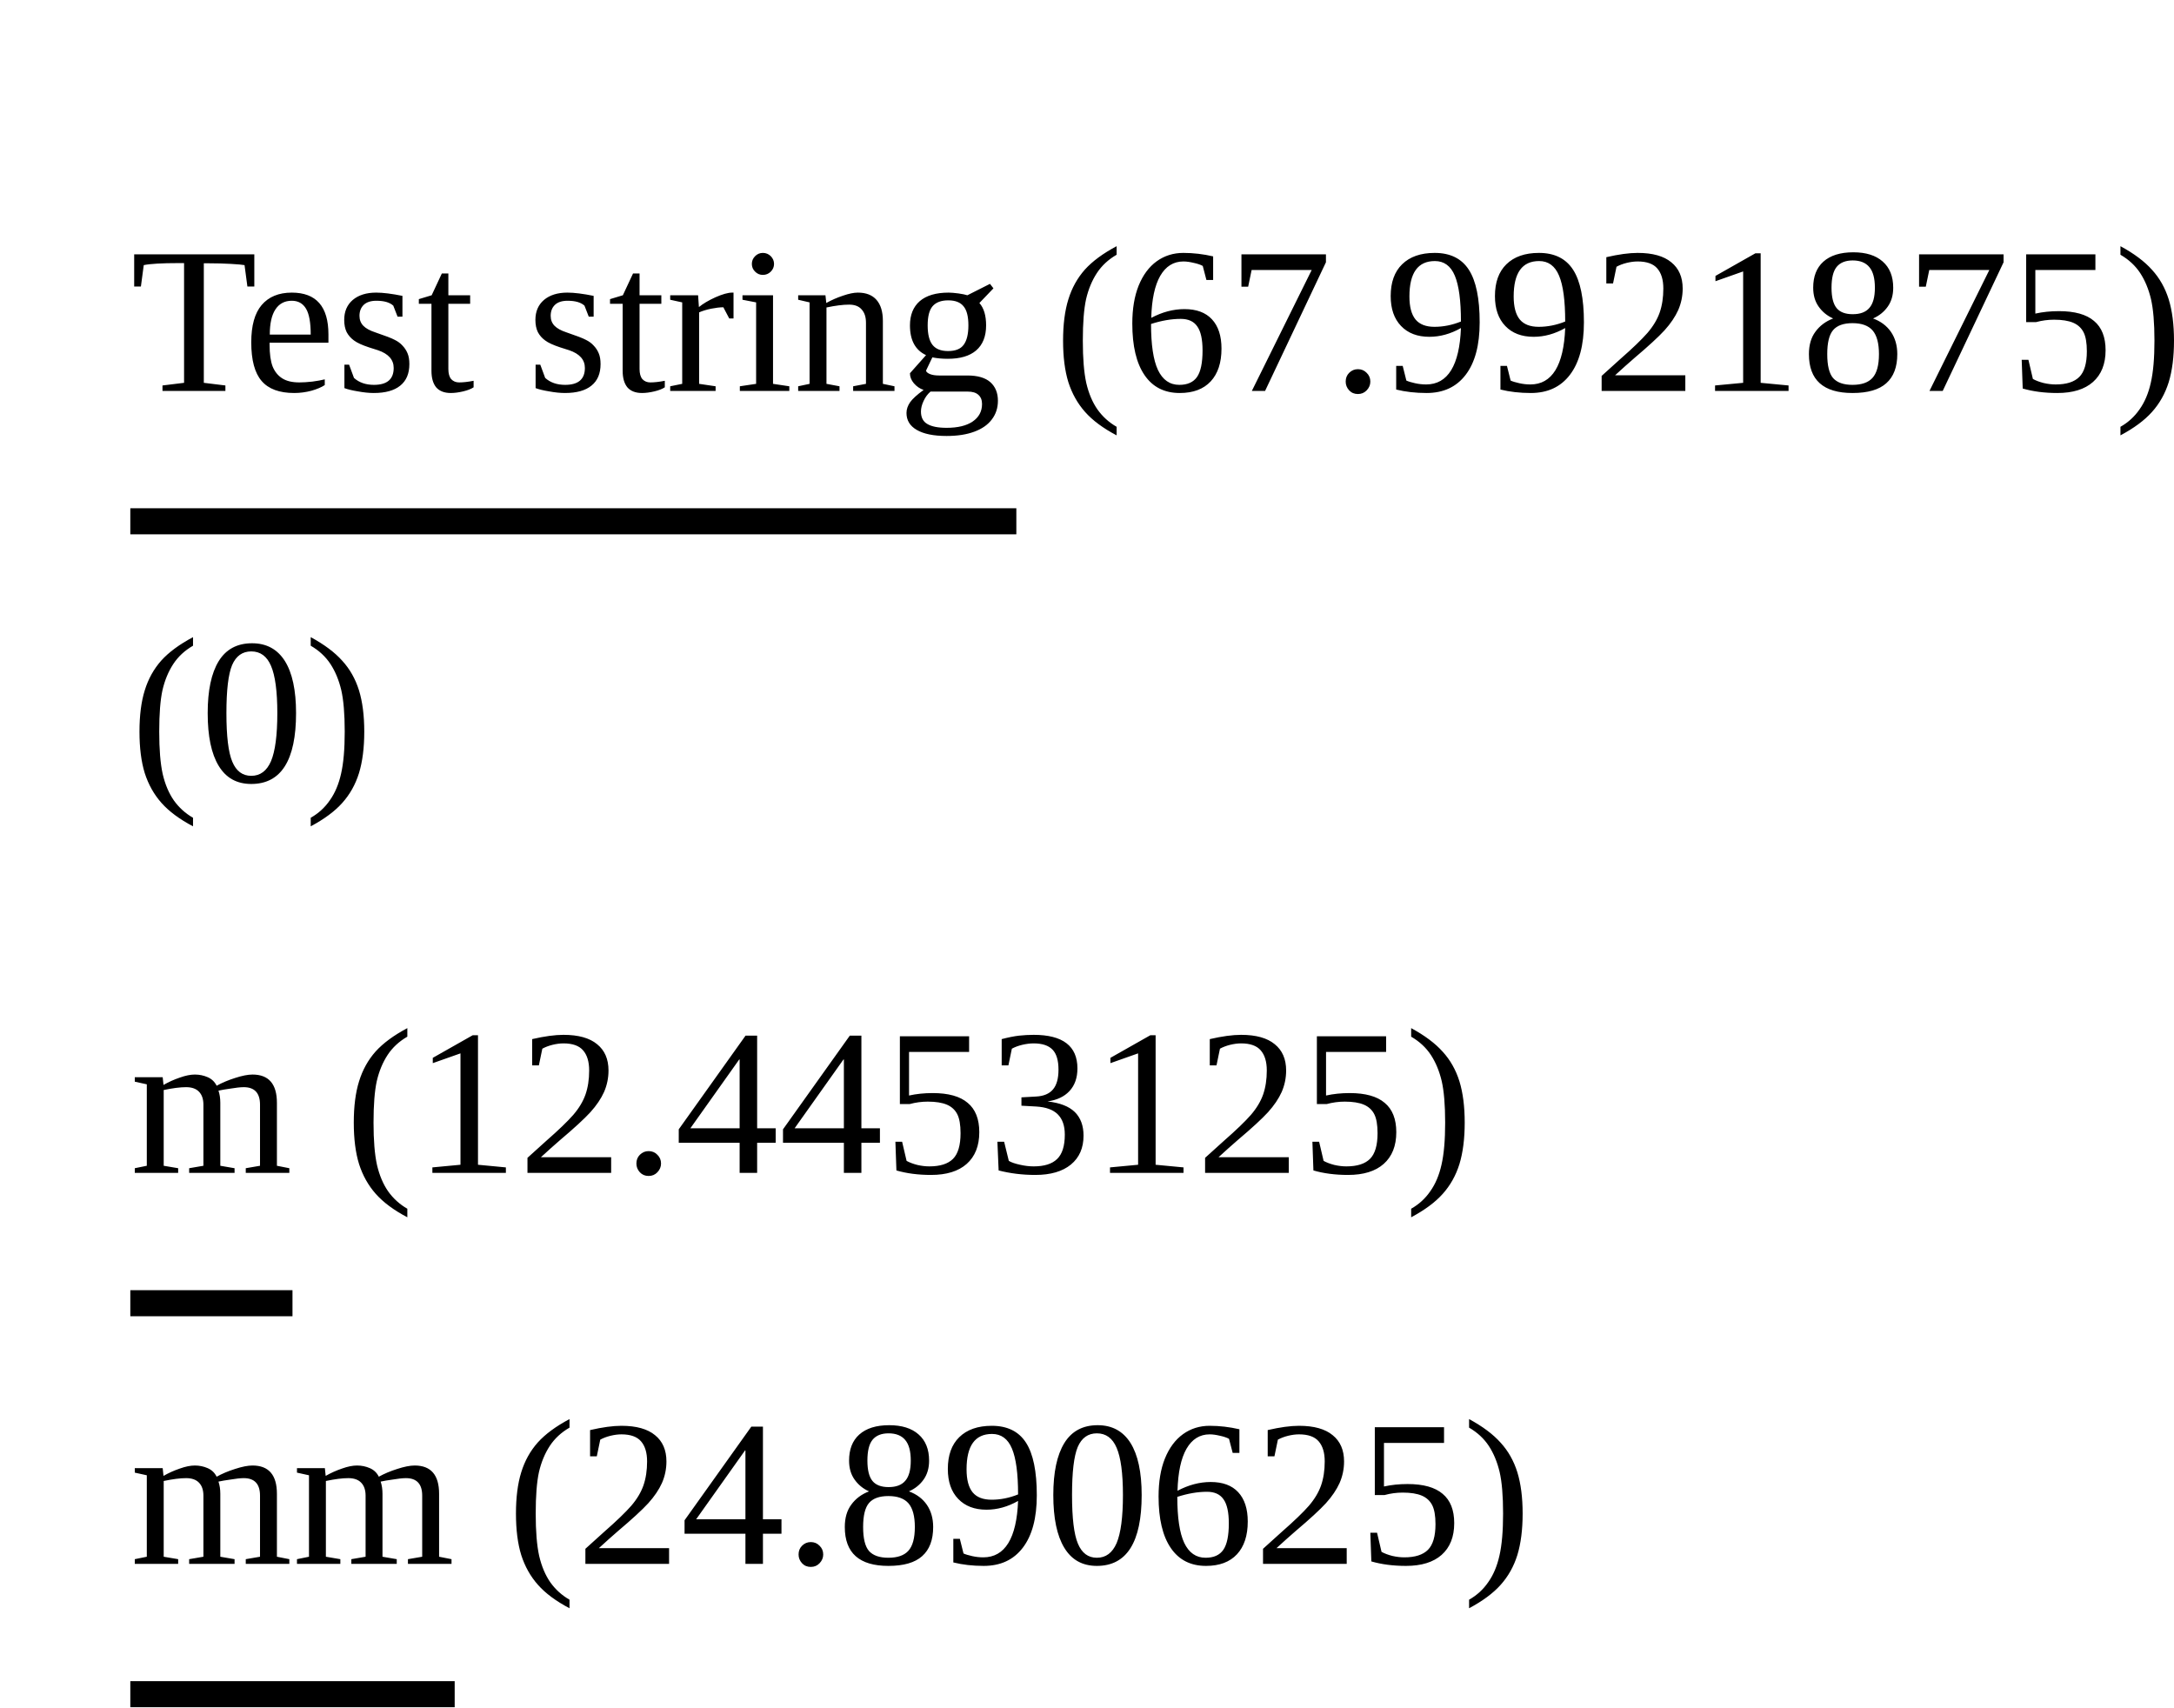
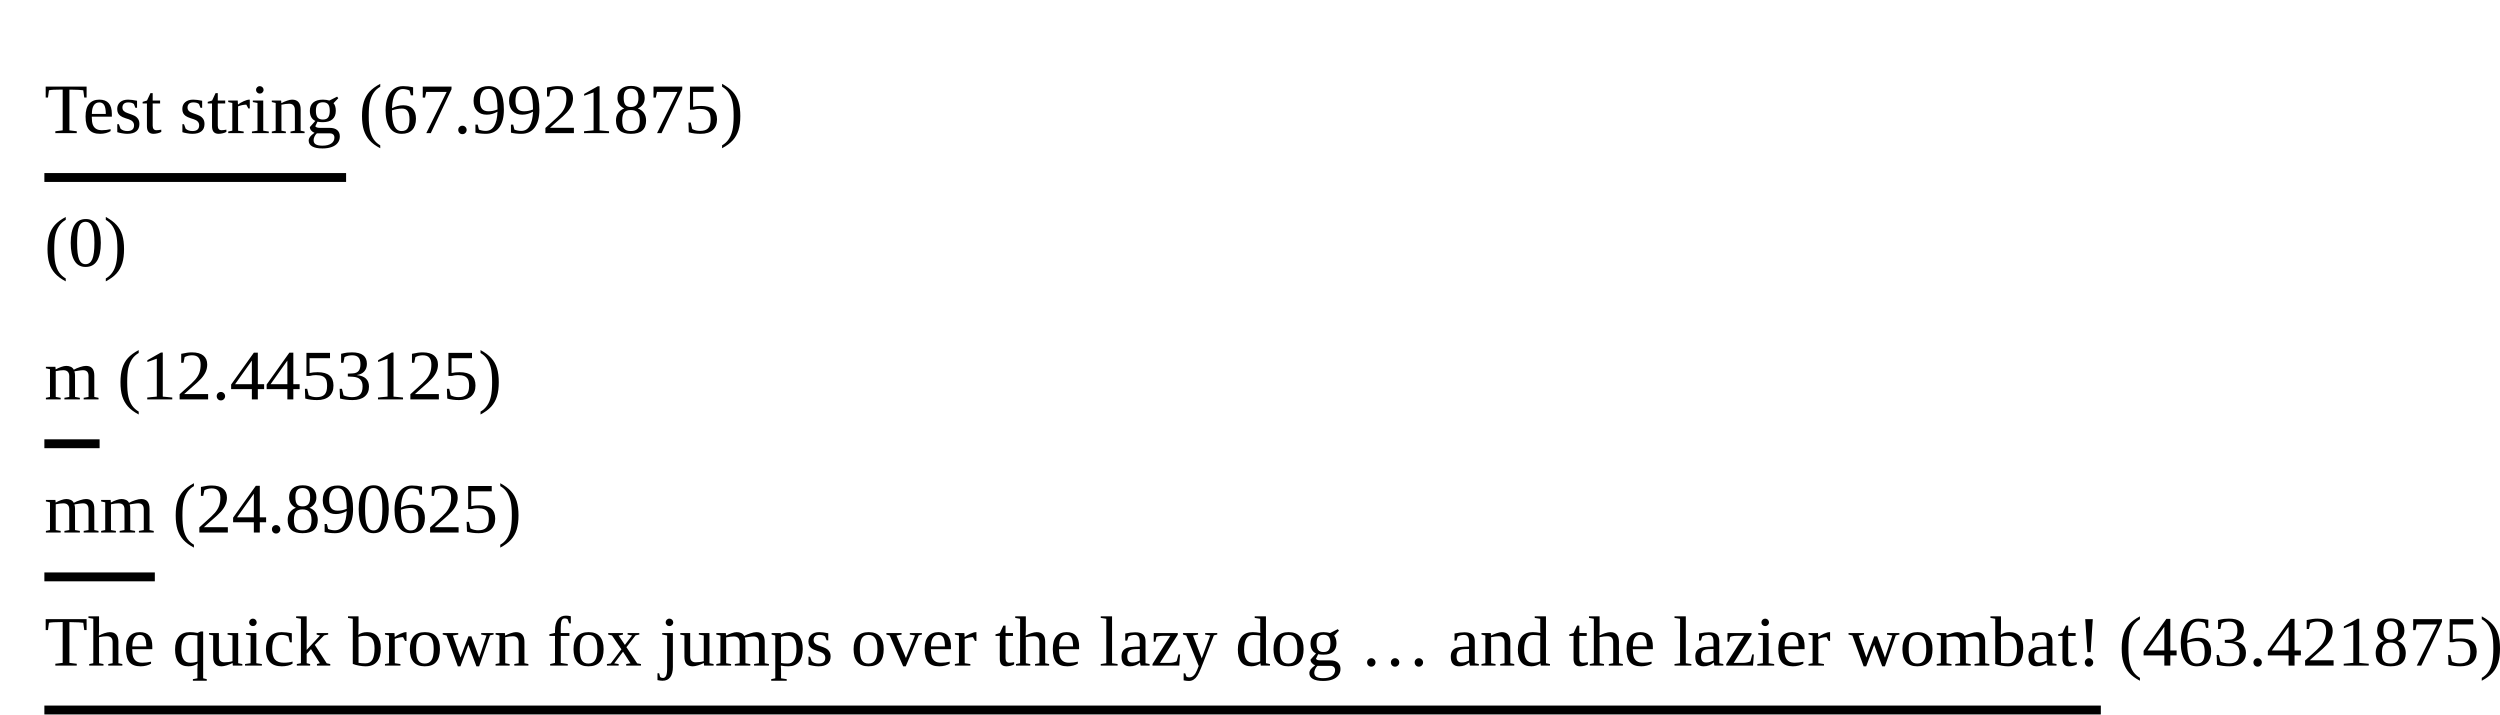
<svg xmlns="http://www.w3.org/2000/svg">
  <text x="10" y="30" font-family="Times New Roman" font-size="16">Test string (67.9921875)</text>
  <line x1="10" y1="40" x2="77.992" y2="40" stroke="black" stroke-width="2" />
  <text x="10" y="60" font-family="Times New Roman" font-size="16"> (0)</text>
  <line x1="10" y1="70" x2="10" y2="70" stroke="black" stroke-width="2" />
  <text x="10" y="90" font-family="Times New Roman" font-size="16">m (12.4453125)</text>
  <line x1="10" y1="100" x2="22.445" y2="100" stroke="black" stroke-width="2" />
  <text x="10" y="120" font-family="Times New Roman" font-size="16">mm (24.890625)</text>
  <line x1="10" y1="130" x2="34.891" y2="130" stroke="black" stroke-width="2" />
+   <text x="10" y="150" font-family="Times New Roman" font-size="16">The quick brown fox jumps over the lazy dog … and the lazier wombat! (463.421875)</text>
+   <line x1="10" y1="160" x2="473.422" y2="160" stroke="black" stroke-width="2" />
</svg>
